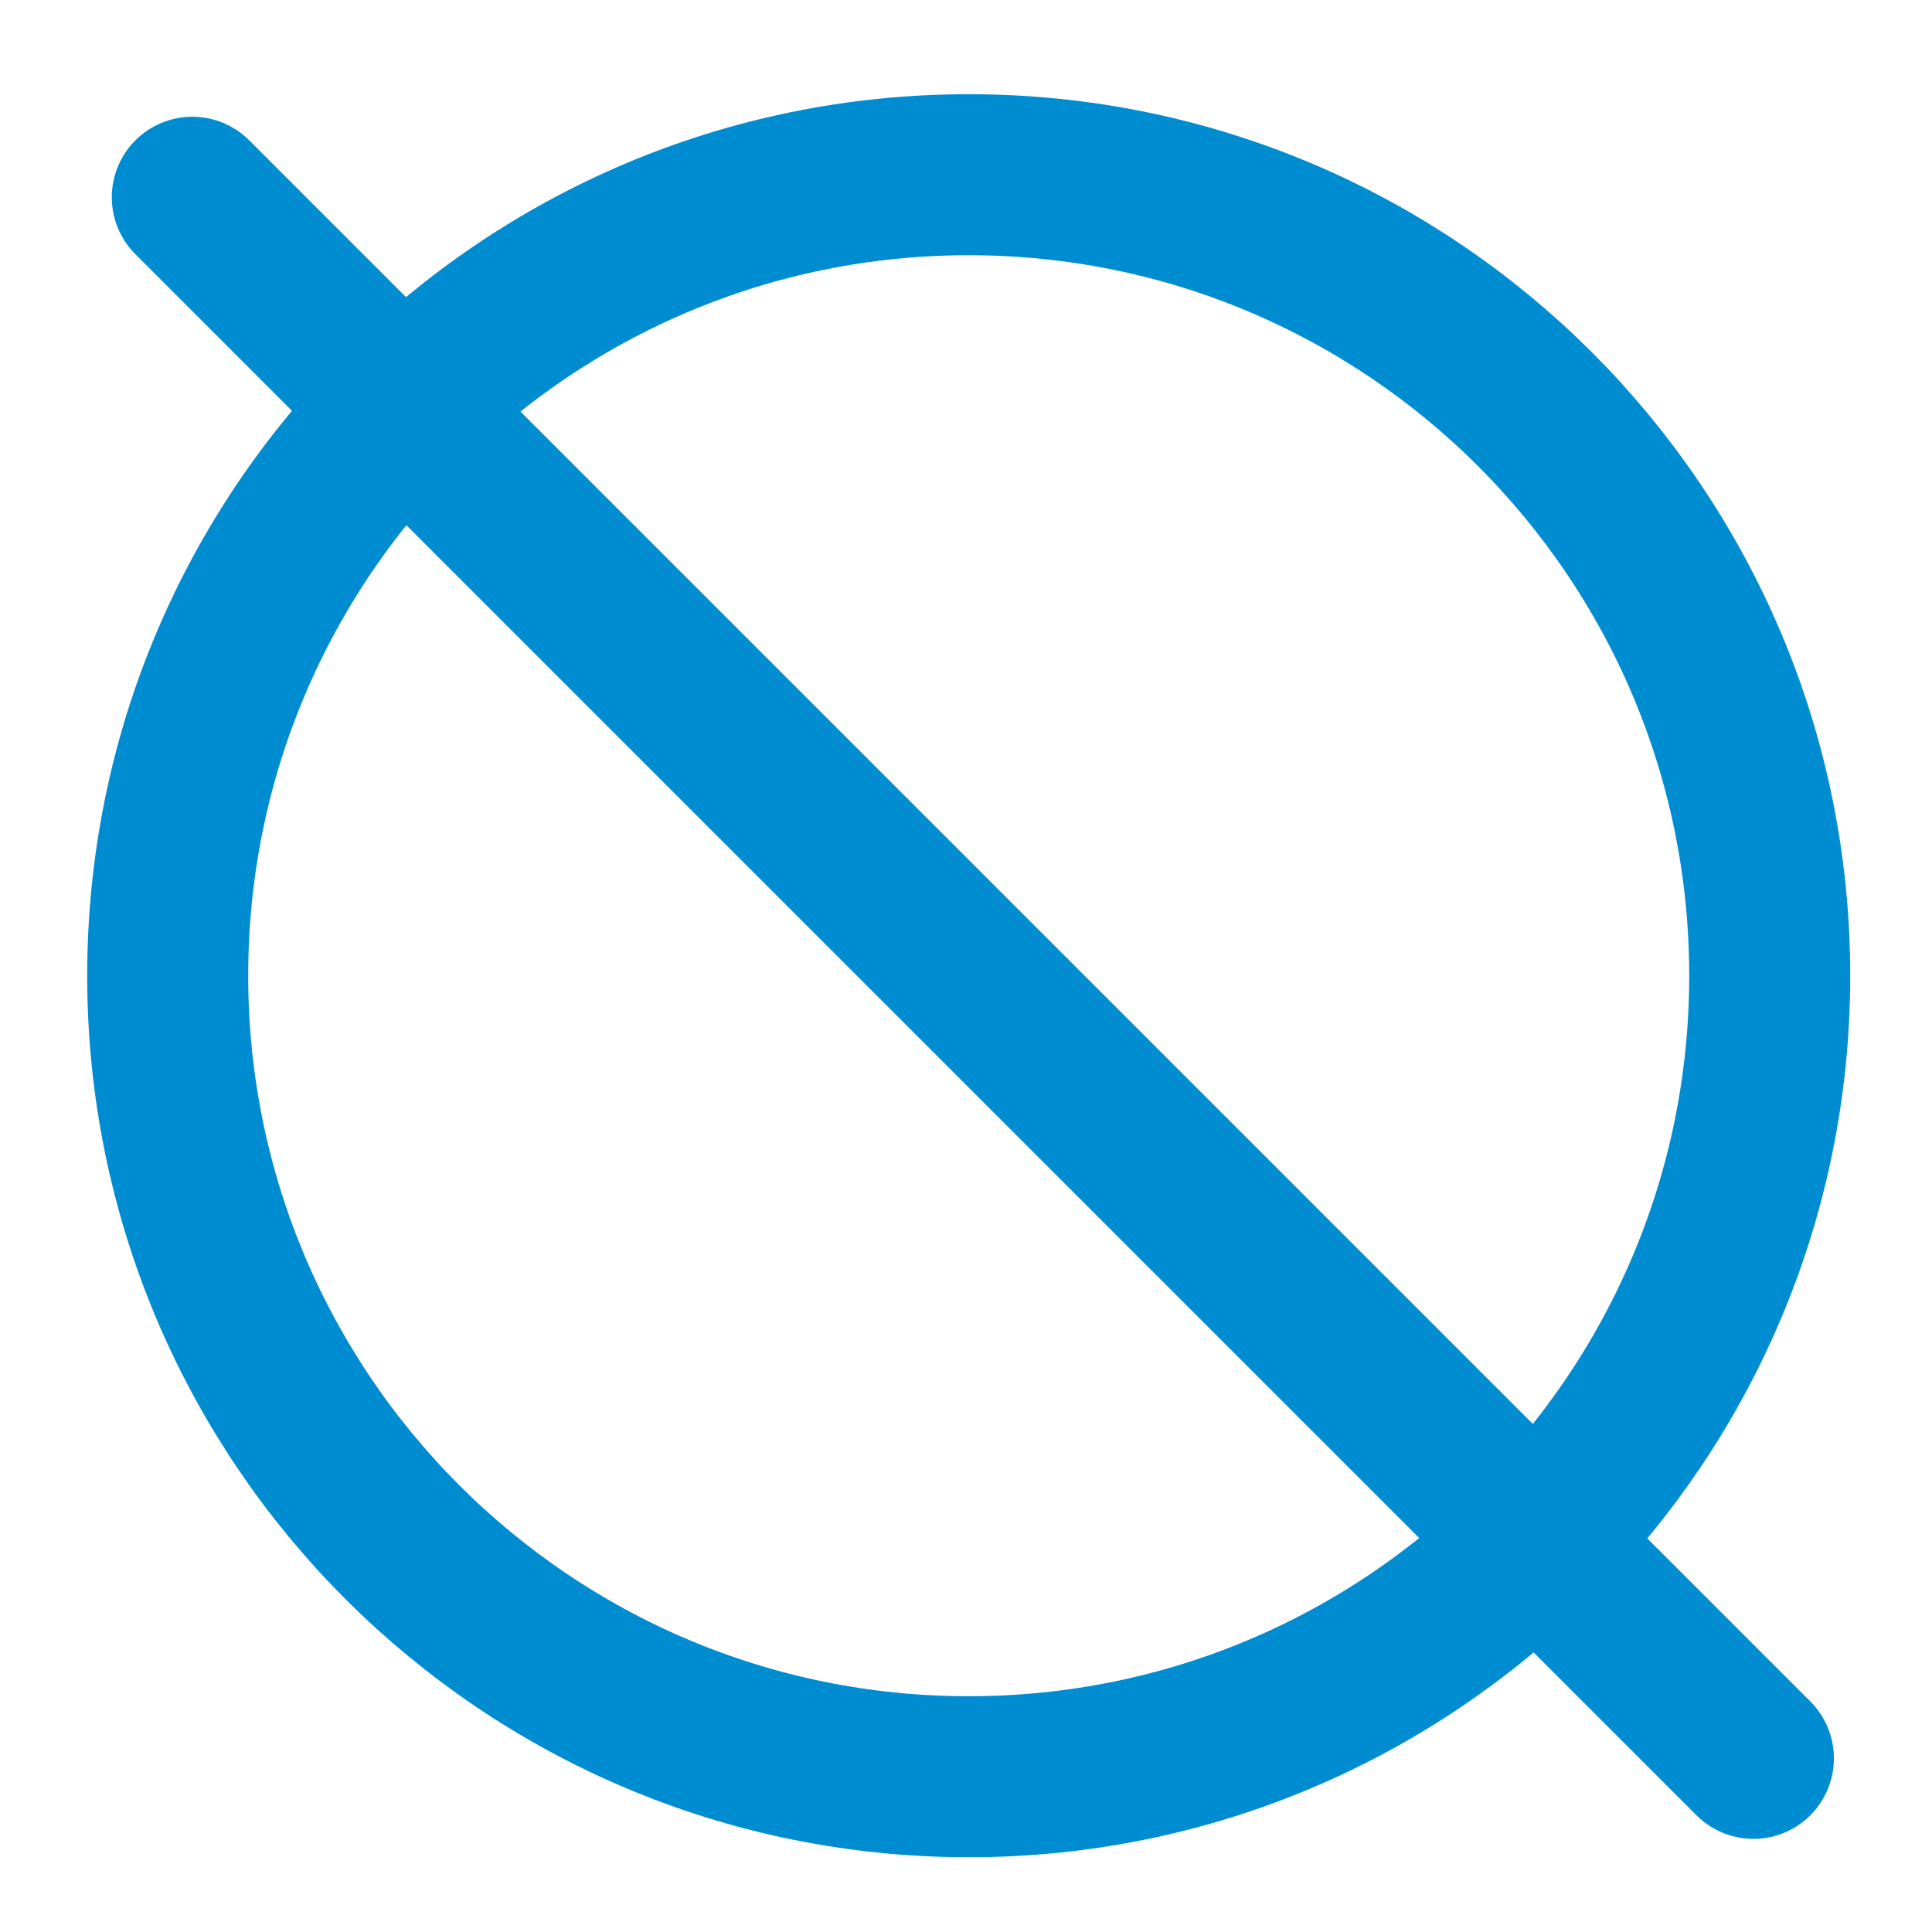
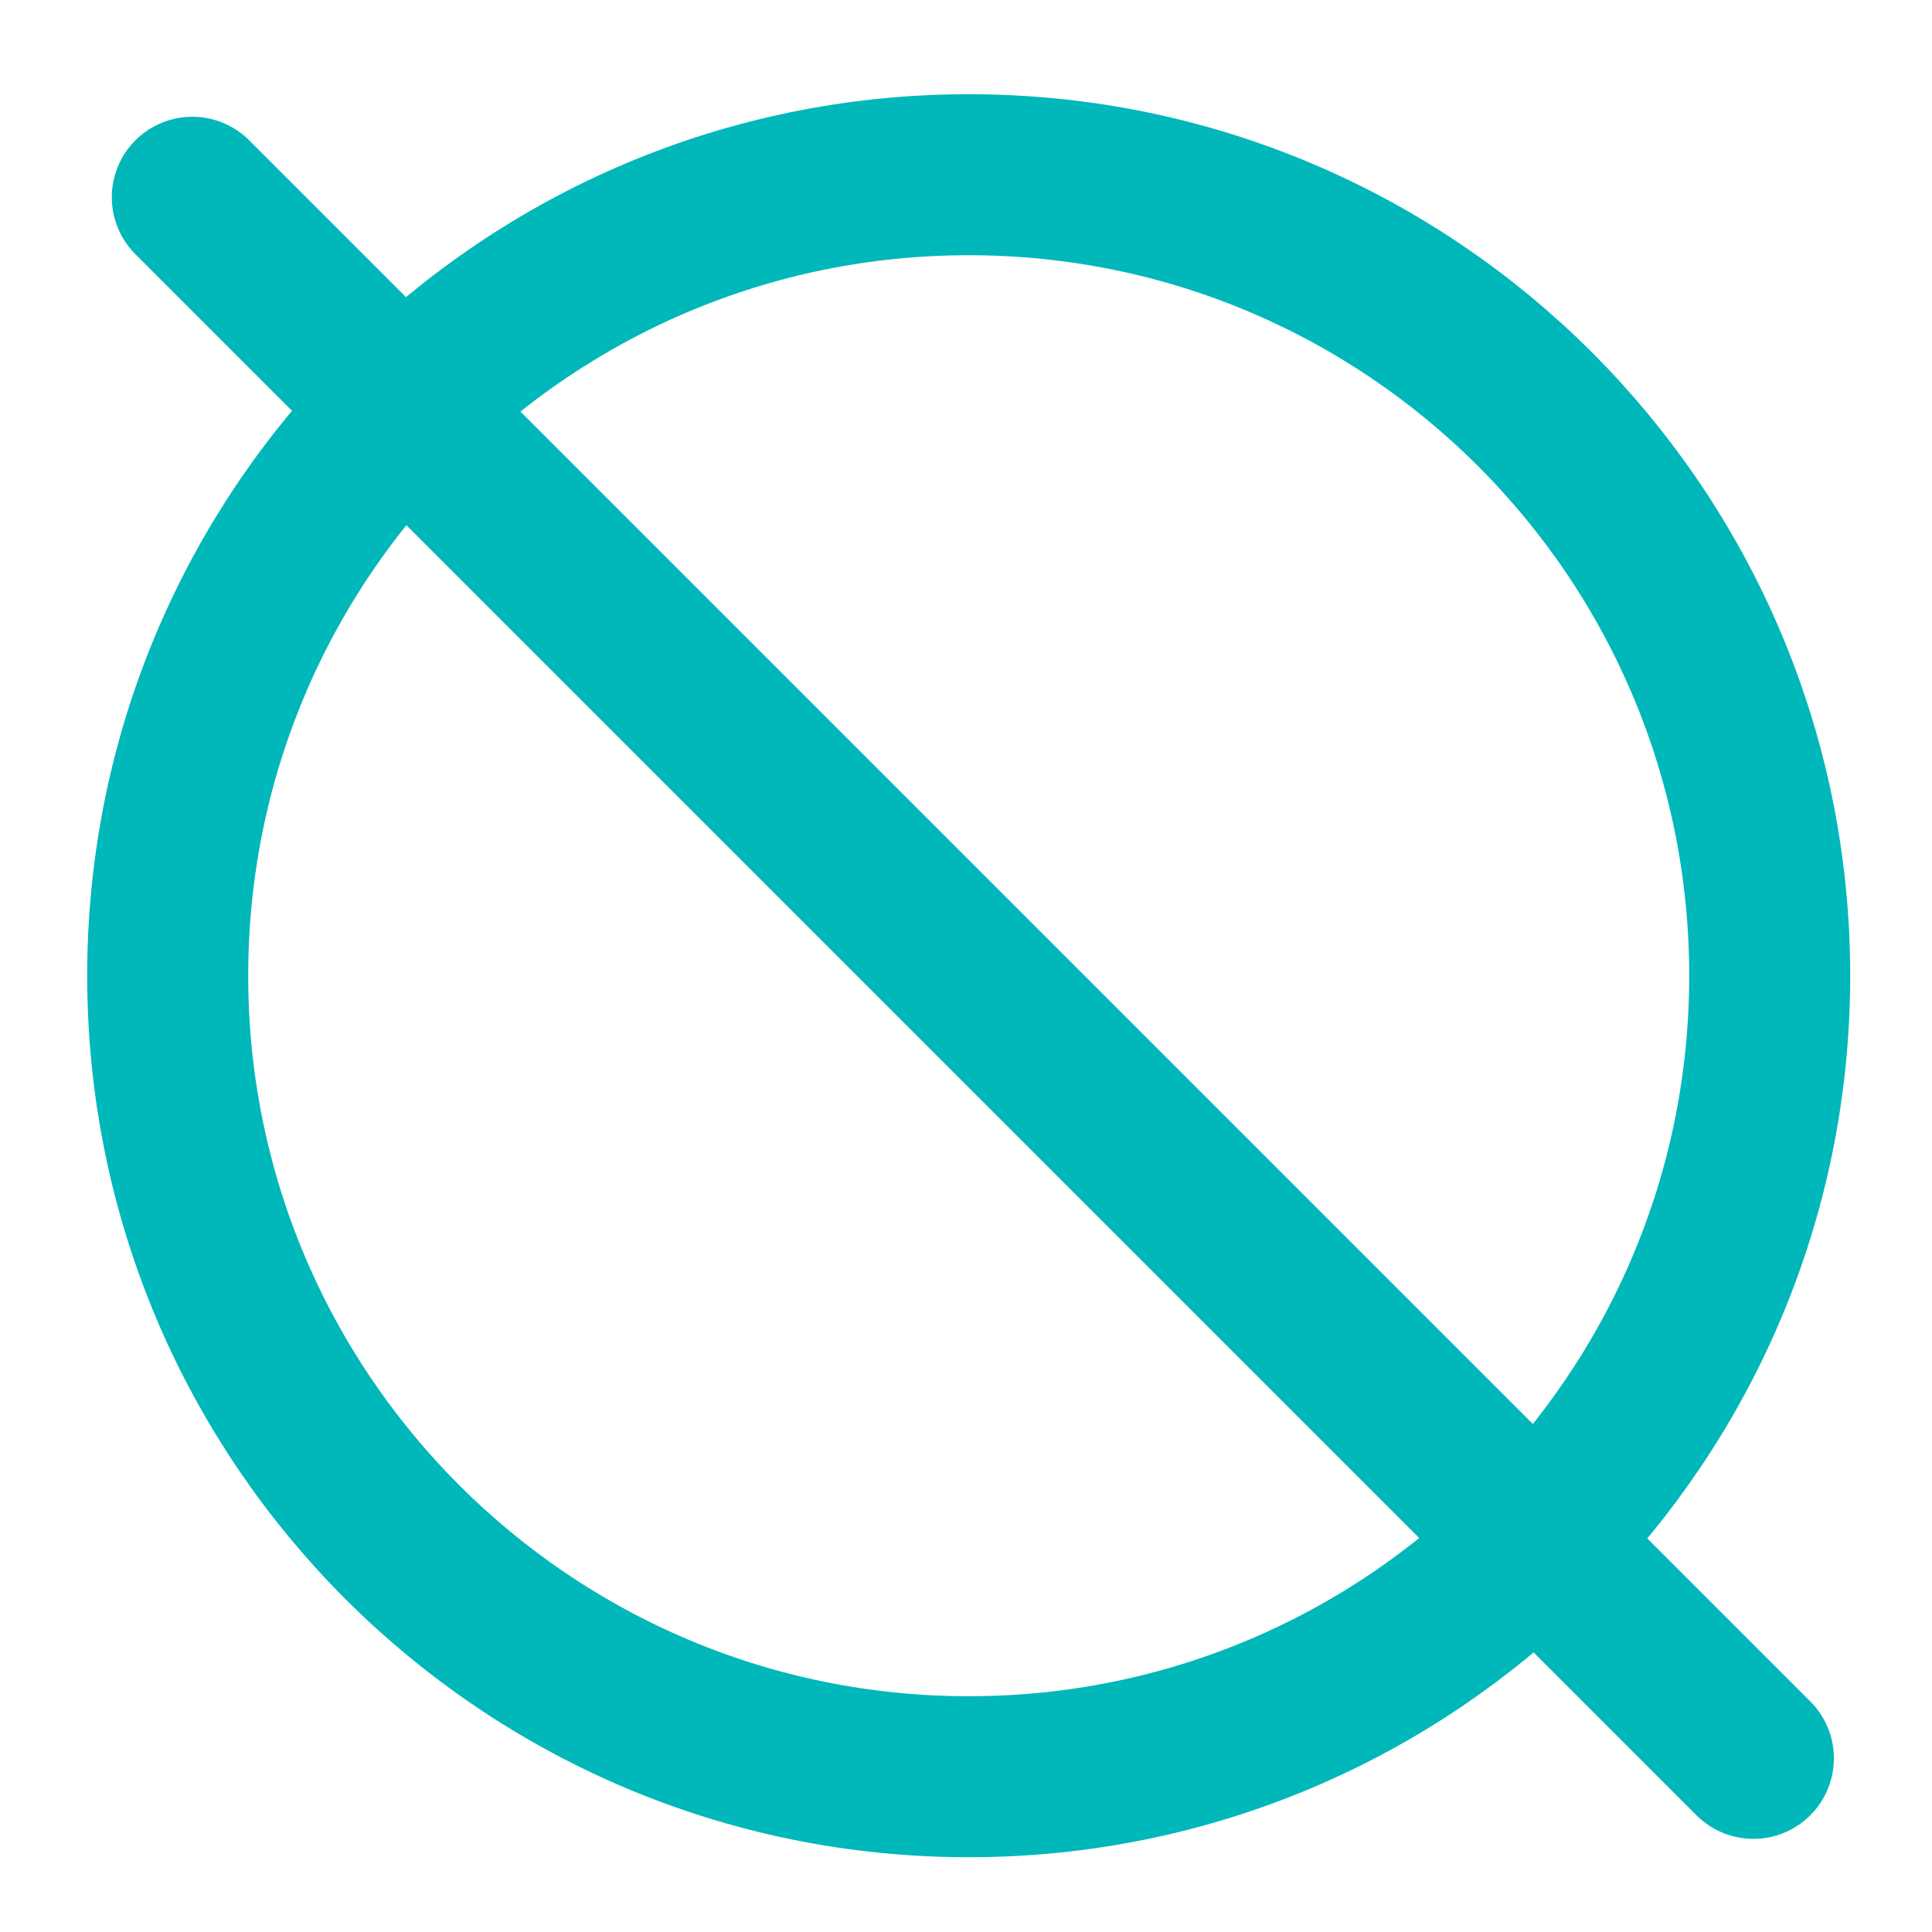
<svg xmlns="http://www.w3.org/2000/svg" width="60" height="60" id="svg2985" version="1.1">
  <defs id="defs2987" />
  <g id="layer1" transform="translate(0,-4)">
-     <circle style="color:#000000;display:inline;overflow:visible;visibility:visible;fill:none;stroke:#008cd1;stroke-width:5;stroke-linecap:round;stroke-linejoin:round;stroke-miterlimit:4;stroke-dasharray:none;stroke-dashoffset:0;stroke-opacity:1;marker:none;enable-background:accumulate" id="path2983" cx="30.084" cy="34.302" r="24.876" />
-     <path style="color:#000000;display:inline;overflow:visible;visibility:visible;fill:none;stroke:#008cd1;stroke-width:5;stroke-linecap:round;stroke-linejoin:round;stroke-miterlimit:4;stroke-dasharray:none;stroke-dashoffset:0;stroke-opacity:1;marker:none;enable-background:accumulate" d="m 5.972,10.126 48.481,48.481" id="path2994" />
+     <circle style="color:#000000;display:inline;overflow:visible;visibility:visible;fill:none;stroke:#00b7ba;stroke-width:5;stroke-linecap:round;stroke-linejoin:round;stroke-miterlimit:4;stroke-dasharray:none;stroke-dashoffset:0;stroke-opacity:1;marker:none;enable-background:accumulate" id="path2983" cx="30.084" cy="34.302" r="24.876" />
+     <path style="color:#000000;display:inline;overflow:visible;visibility:visible;fill:none;stroke:#00b7ba;stroke-width:5;stroke-linecap:round;stroke-linejoin:round;stroke-miterlimit:4;stroke-dasharray:none;stroke-dashoffset:0;stroke-opacity:1;marker:none;enable-background:accumulate" d="m 5.972,10.126 48.481,48.481" id="path2994" />
  </g>
</svg>
